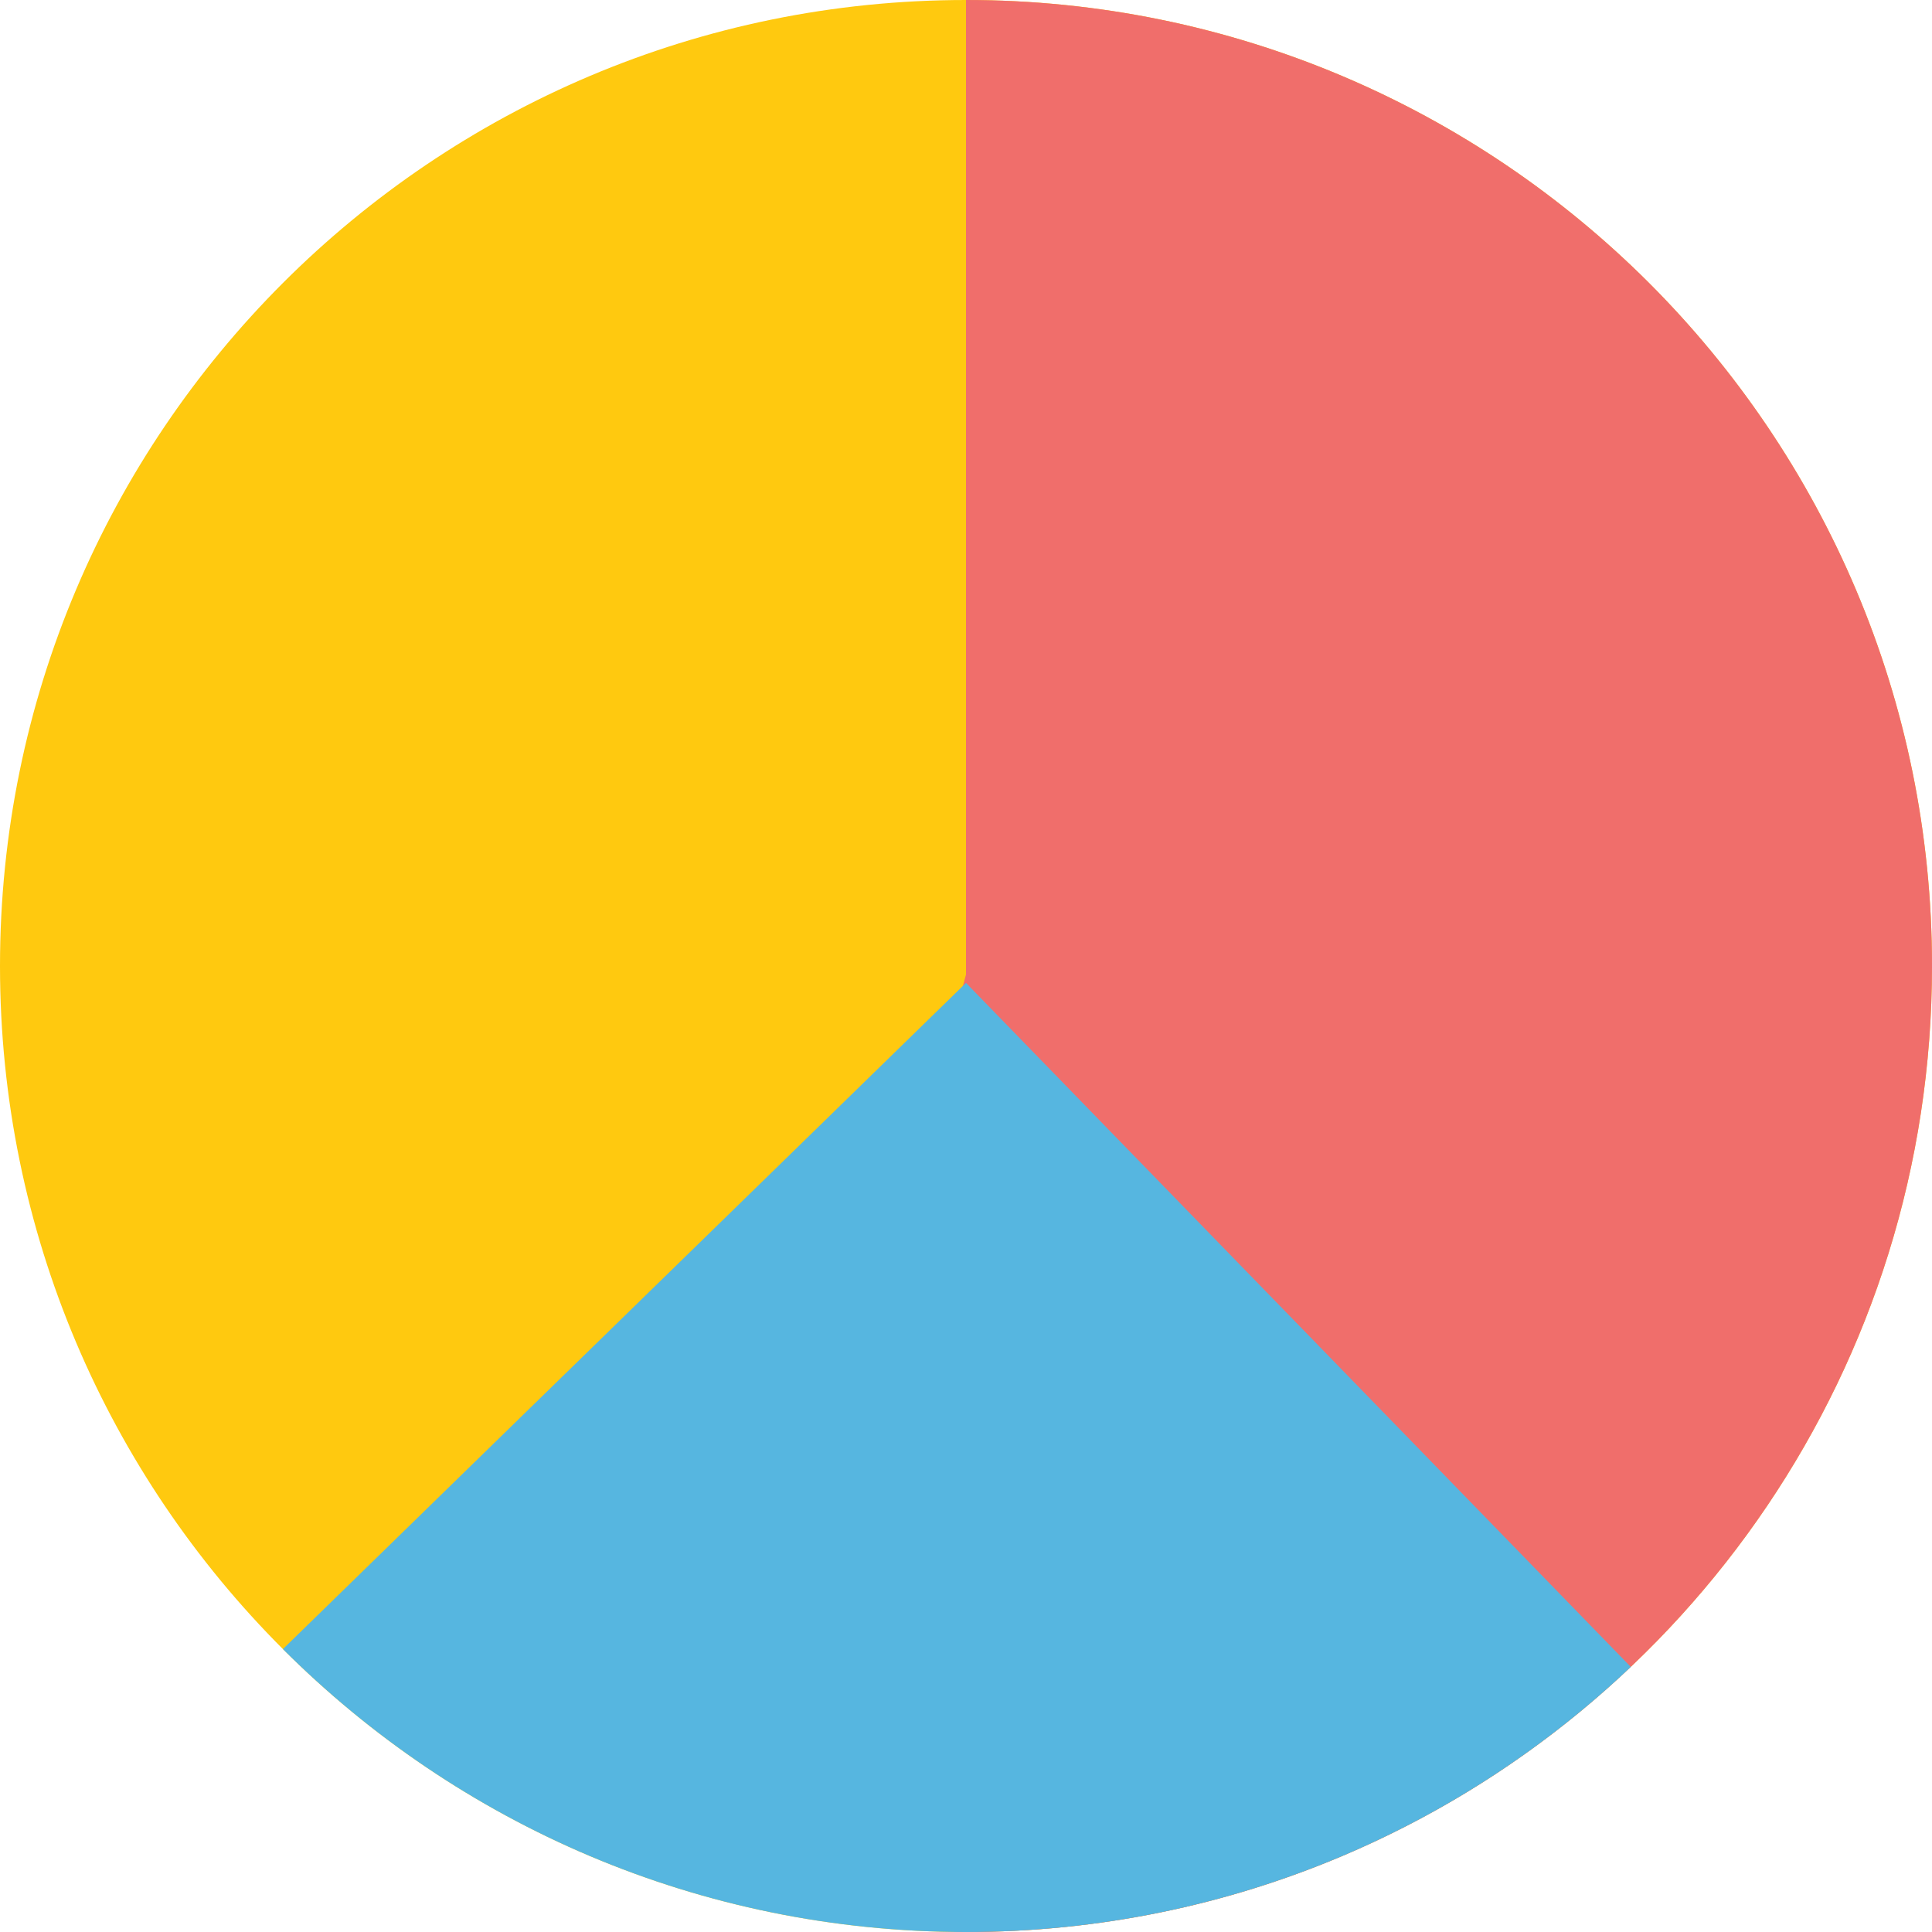
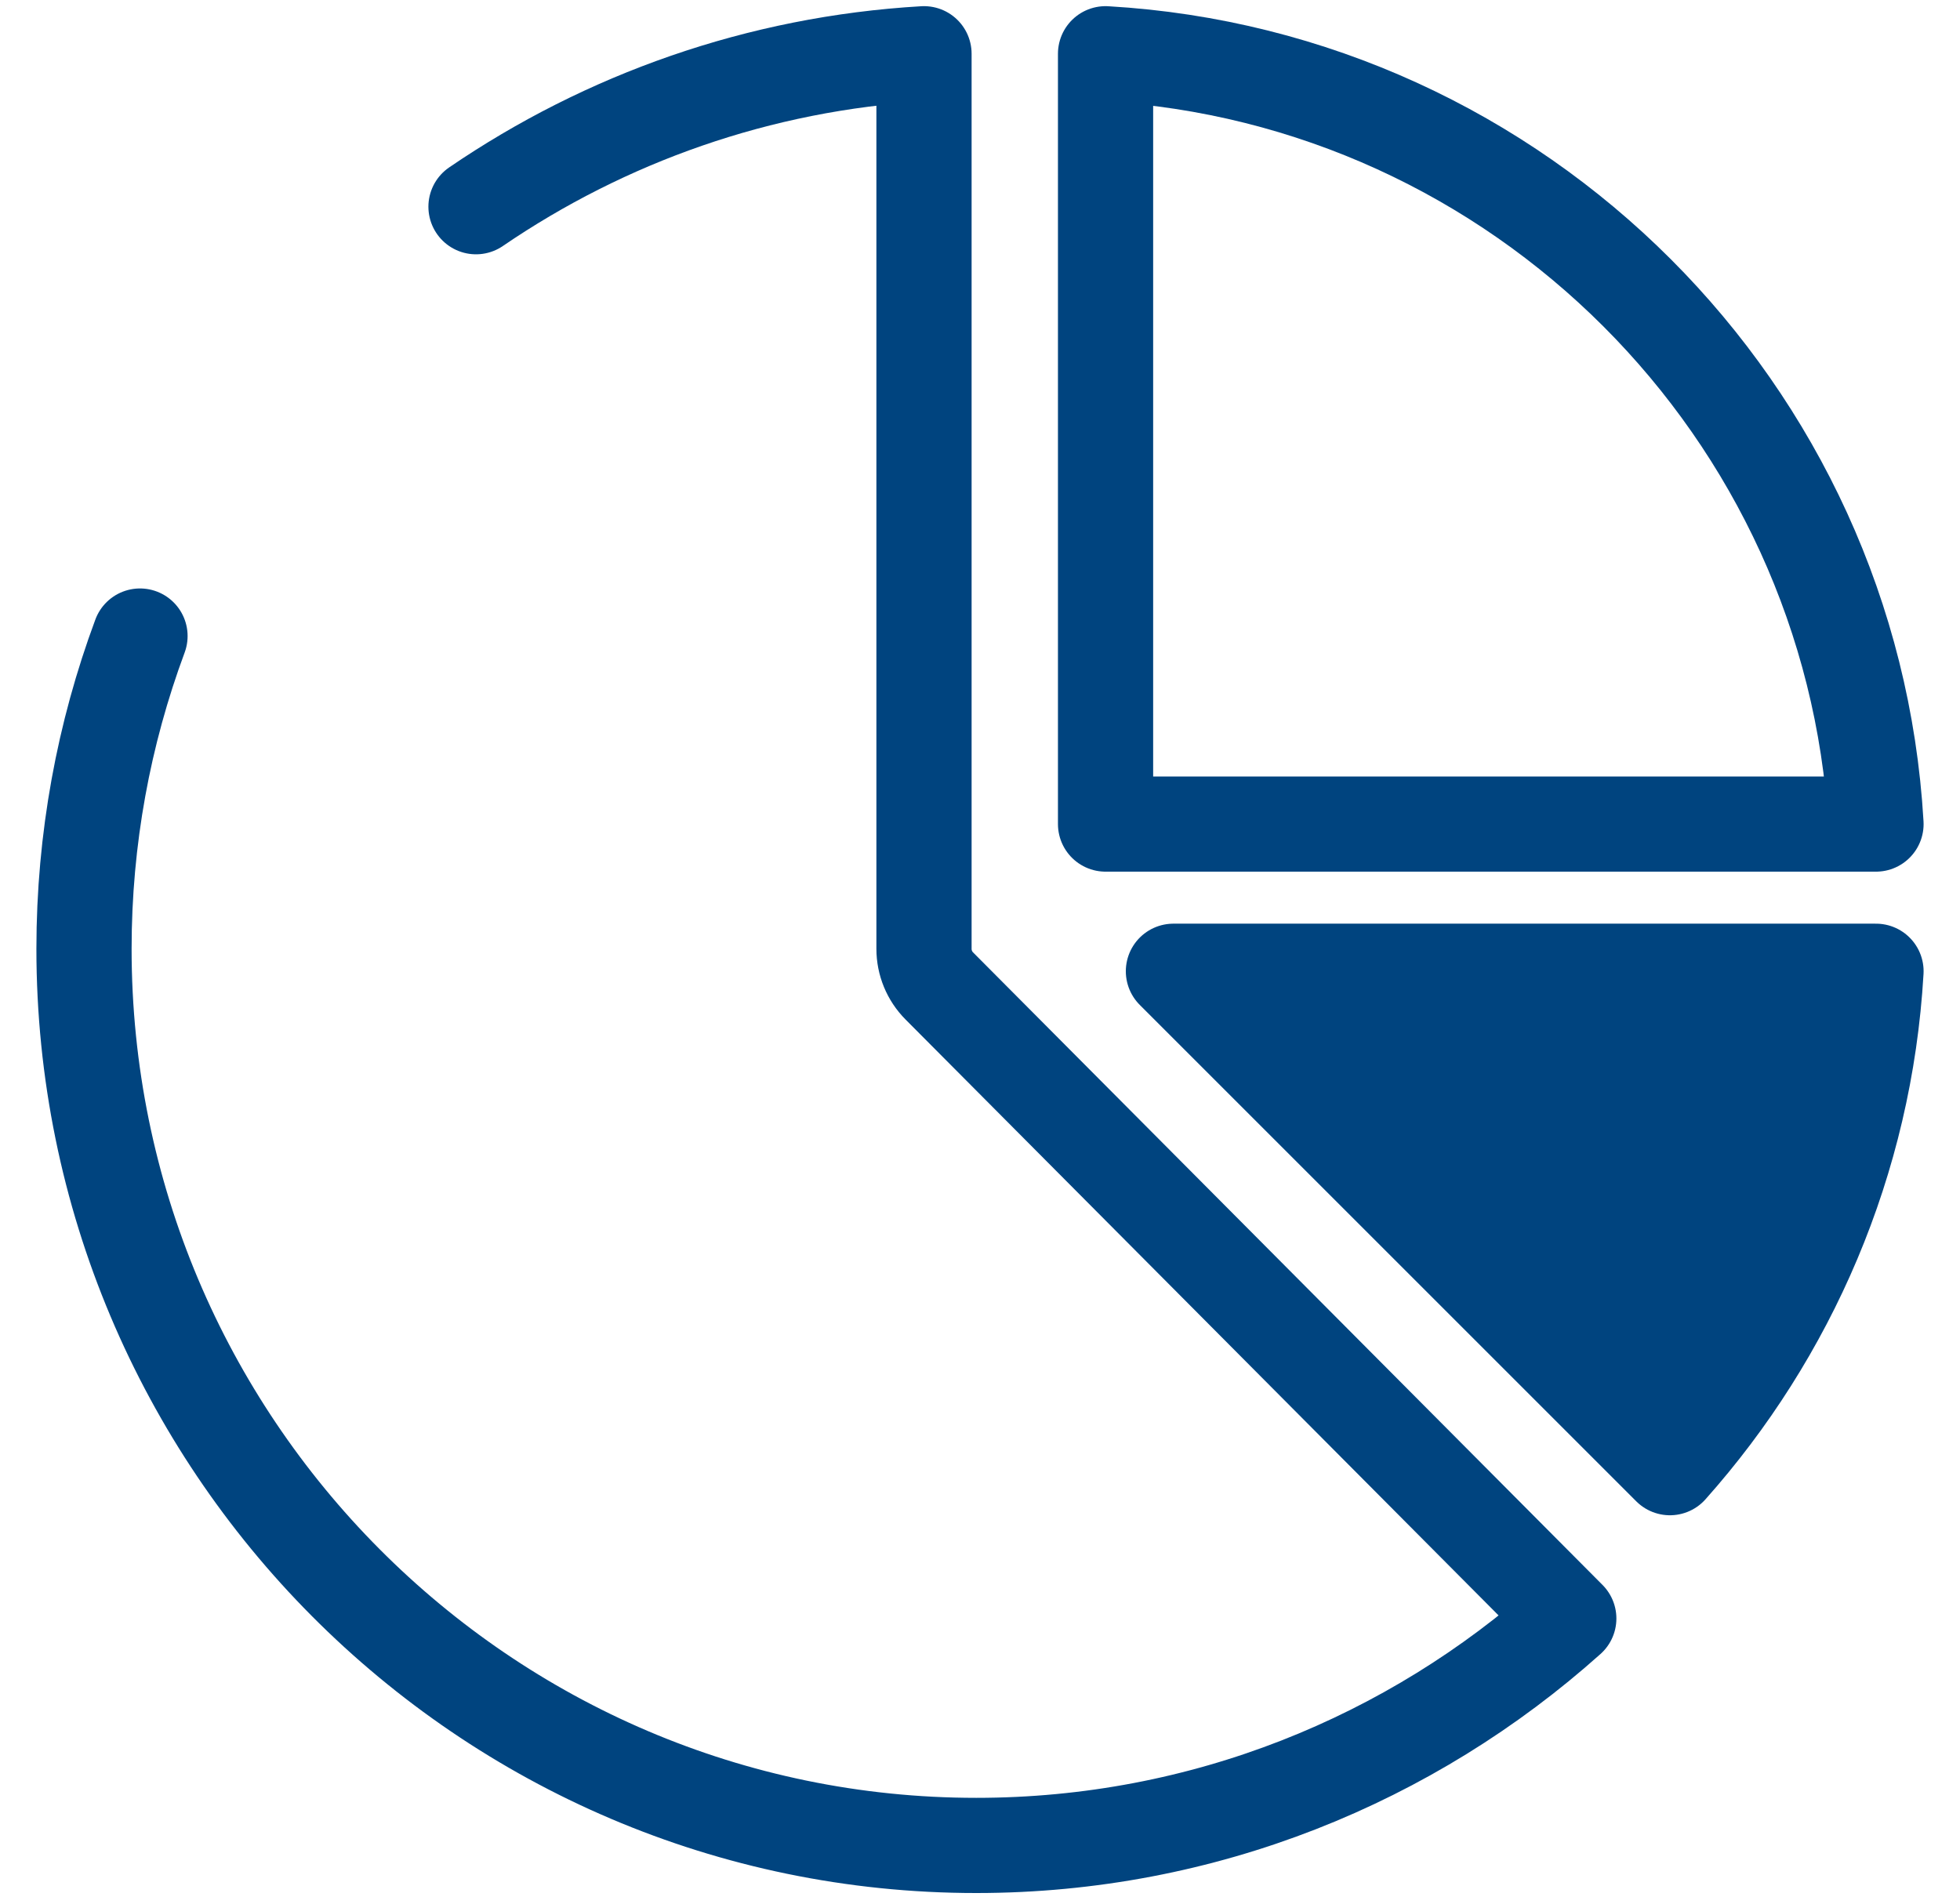
- <svg xmlns="http://www.w3.org/2000/svg" width="32px" height="32px" viewBox="0 0 32 32" version="1.1">
-   <defs />
-   <g id="Page-1" stroke="none" stroke-width="1" fill="none" fill-rule="evenodd">
-     <g id="Pie-Chart" fill-rule="nonzero">
-       <path d="M22.228,30.743 C20.314,31.552 18.209,32 16,32 C11.582,32 7.582,30.209 4.686,27.314 L9.758,22.242 C11.356,23.839 13.562,24.828 16,24.828 C17.219,24.828 18.38,24.581 19.436,24.134 C22.605,22.794 24.828,19.657 24.828,16 C24.828,11.124 20.876,7.172 16,7.172 L16,0 C24.836,0 32,7.164 32,16 C32,22.627 27.97,28.314 22.228,30.743 L22.228,30.743 Z M6,26 L4.686,27.314 C1.791,24.418 0,20.418 0,16 C0,7.164 7.164,0 16,0 L16,6 L26,6 L26,27 L6,27 L6,26 L6,26 Z" id="Combined-Shape" fill="#FFC90F" />
-       <path d="M16,32 C18.209,32 20.314,31.552 22.228,30.743 C27.97,28.314 32,22.627 32,16 C32,7.164 24.836,0 16,0 L16,16.142 C16,16.142 11.582,32 16,32 Z" id="Combined-Shape" fill="#F06E6B" />
-       <path d="M4.686,27.314 C7.582,30.209 11.582,32 16,32 C18.209,32 20.314,31.552 22.228,30.743 C24.01,29.989 25.628,28.921 27.011,27.609 L16,16.28 L4.686,27.314 Z" id="Combined-Shape" fill="#56B6E0" />
-     </g>
-   </g>
+ <svg xmlns="http://www.w3.org/2000/svg" width="35" height="34" viewBox="0 0 35 34" fill="none">
+   <path d="M8.5 3.692C10.808 2.116 13.547 1.132 16.5 0.96V16.946C16.5 17.195 16.598 17.433 16.773 17.609L28.014 28.907C25.198 31.427 21.491 32.96 17.433 32.96C8.648 32.96 1.5 25.776 1.5 16.946C1.5 14.982 1.854 13.1 2.5 11.36" stroke="#00447F" stroke-width="1.7" stroke-linecap="round" stroke-linejoin="round" />
+   <path d="M20.954 17.347L29.82 26.213C31.946 23.825 33.303 20.74 33.5 17.347H20.954Z" fill="#00447F" stroke="#00447F" stroke-width="1.7" stroke-linejoin="round" />
+   <path d="M19.742 14.718H33.5C33.071 7.326 27.134 1.389 19.742 0.96V14.718Z" stroke="#00447F" stroke-width="1.7" stroke-linejoin="round" />
</svg>
